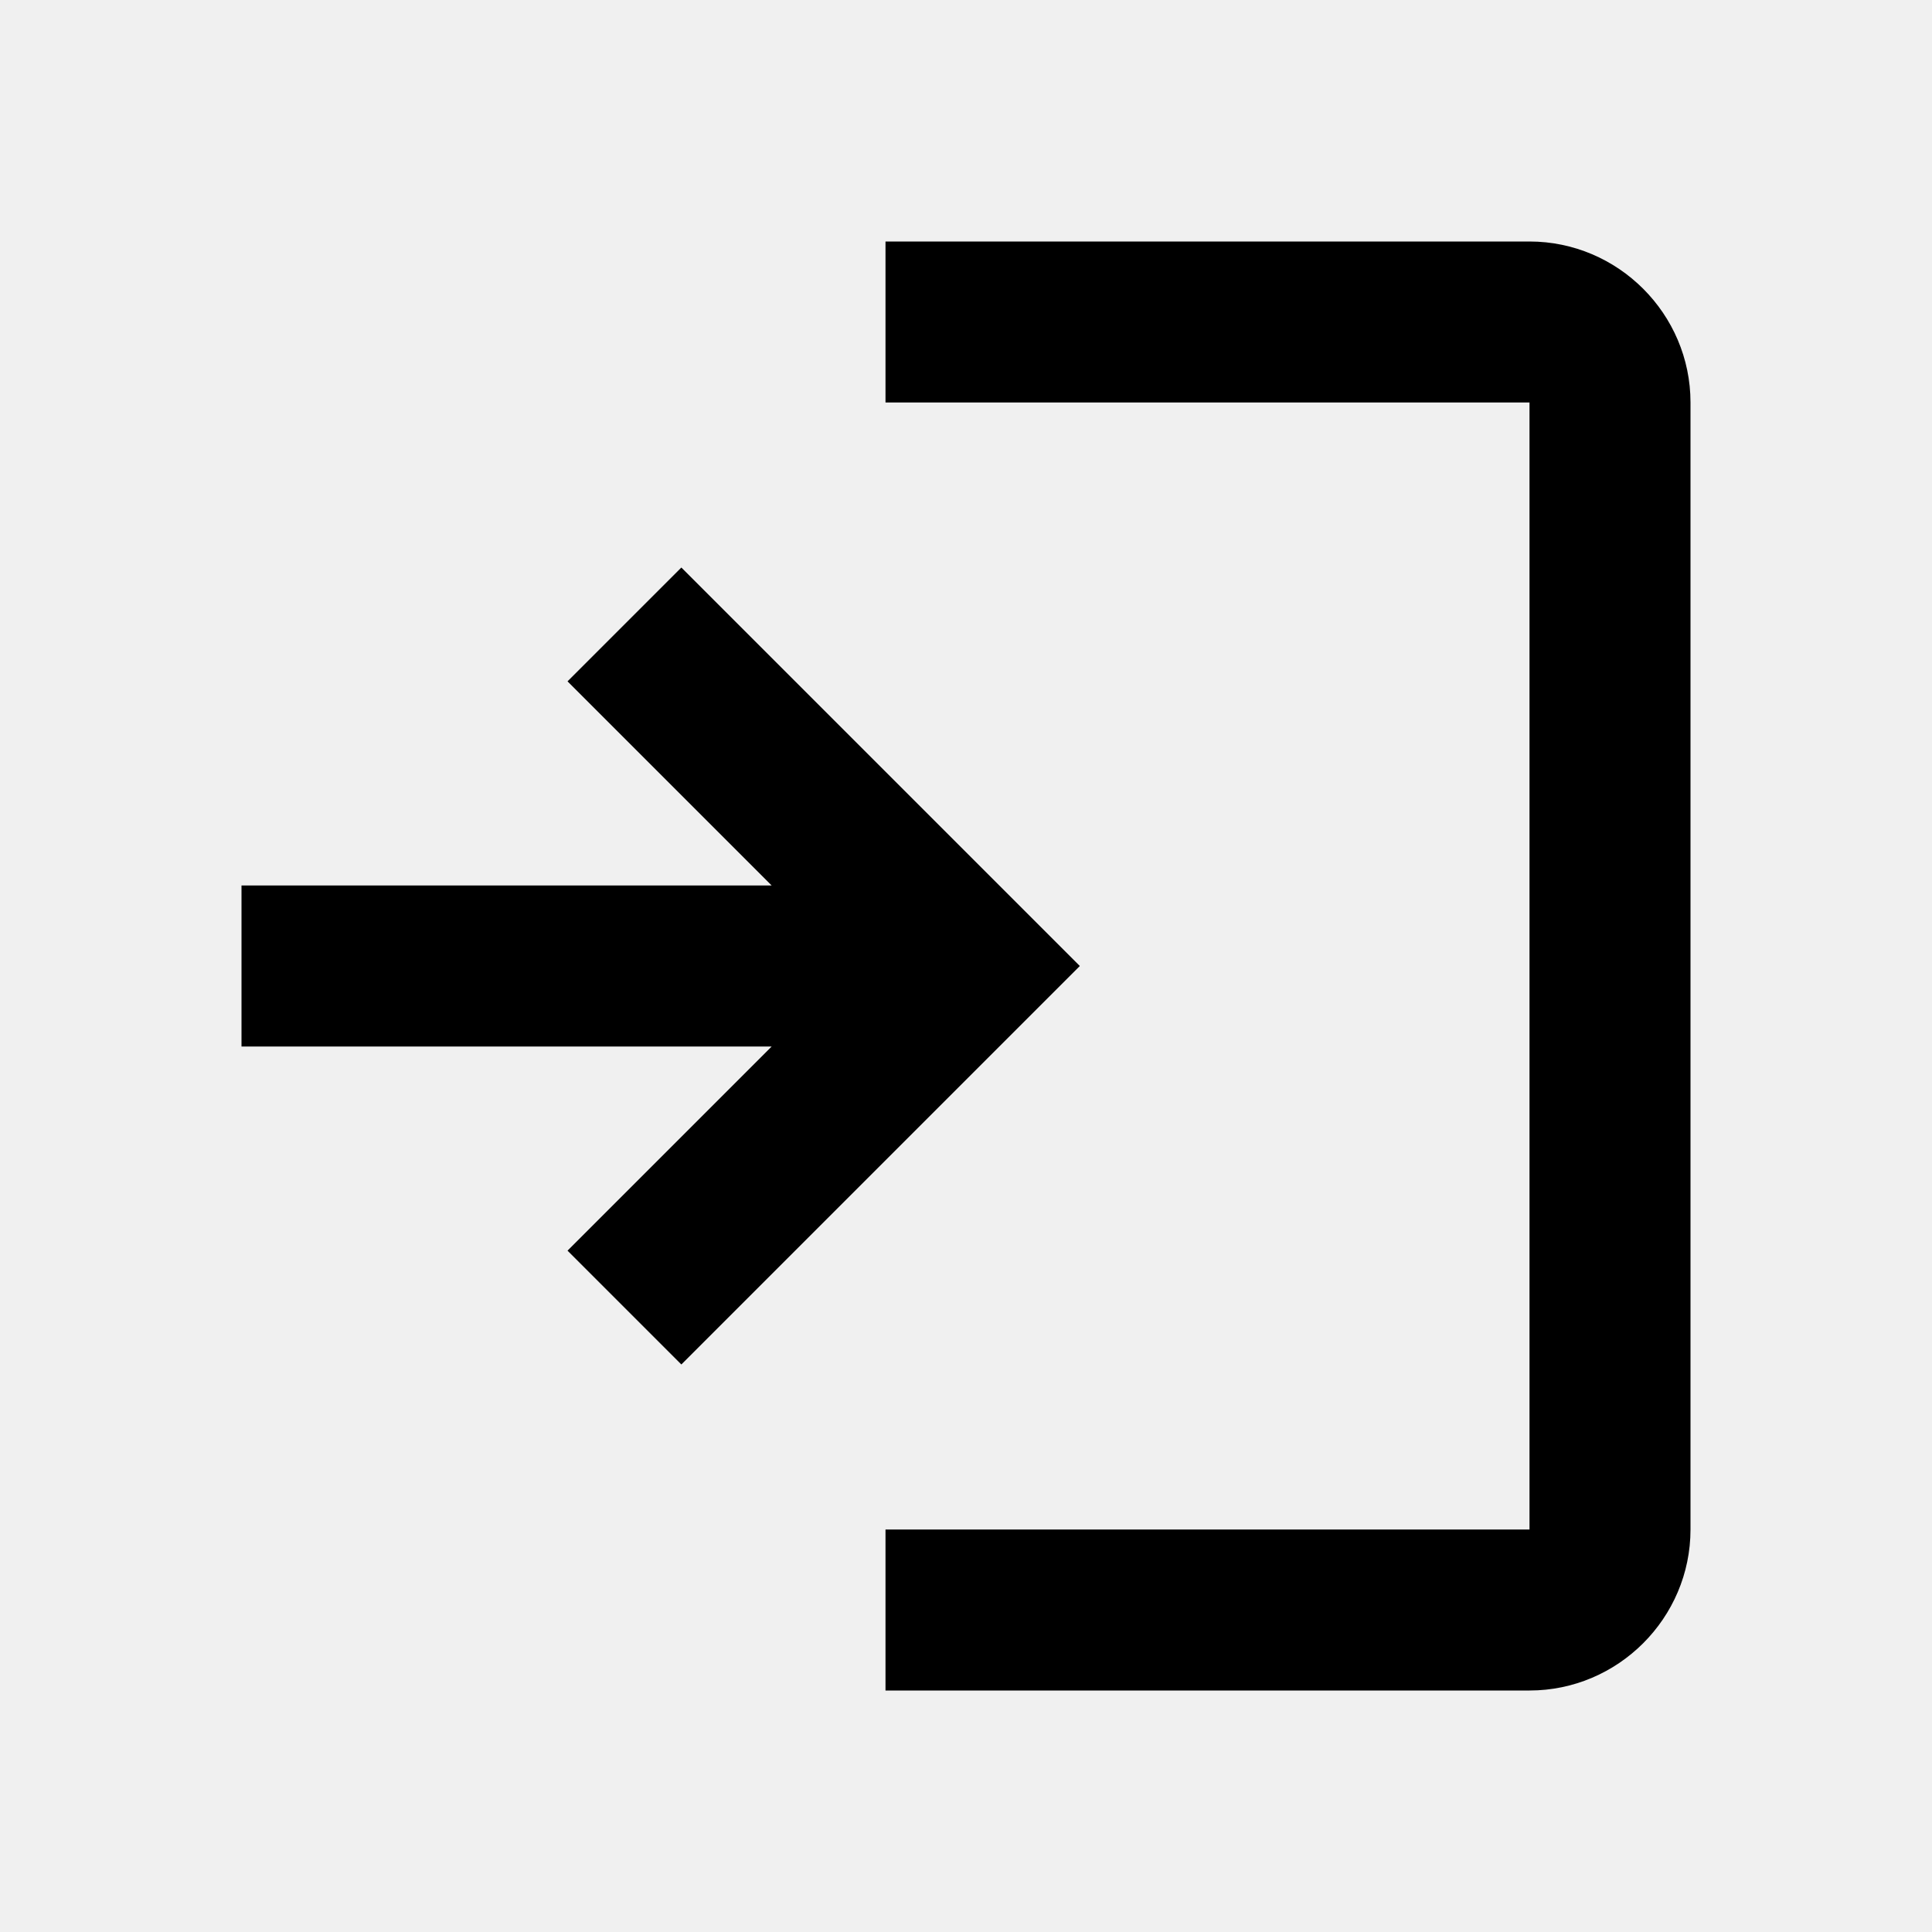
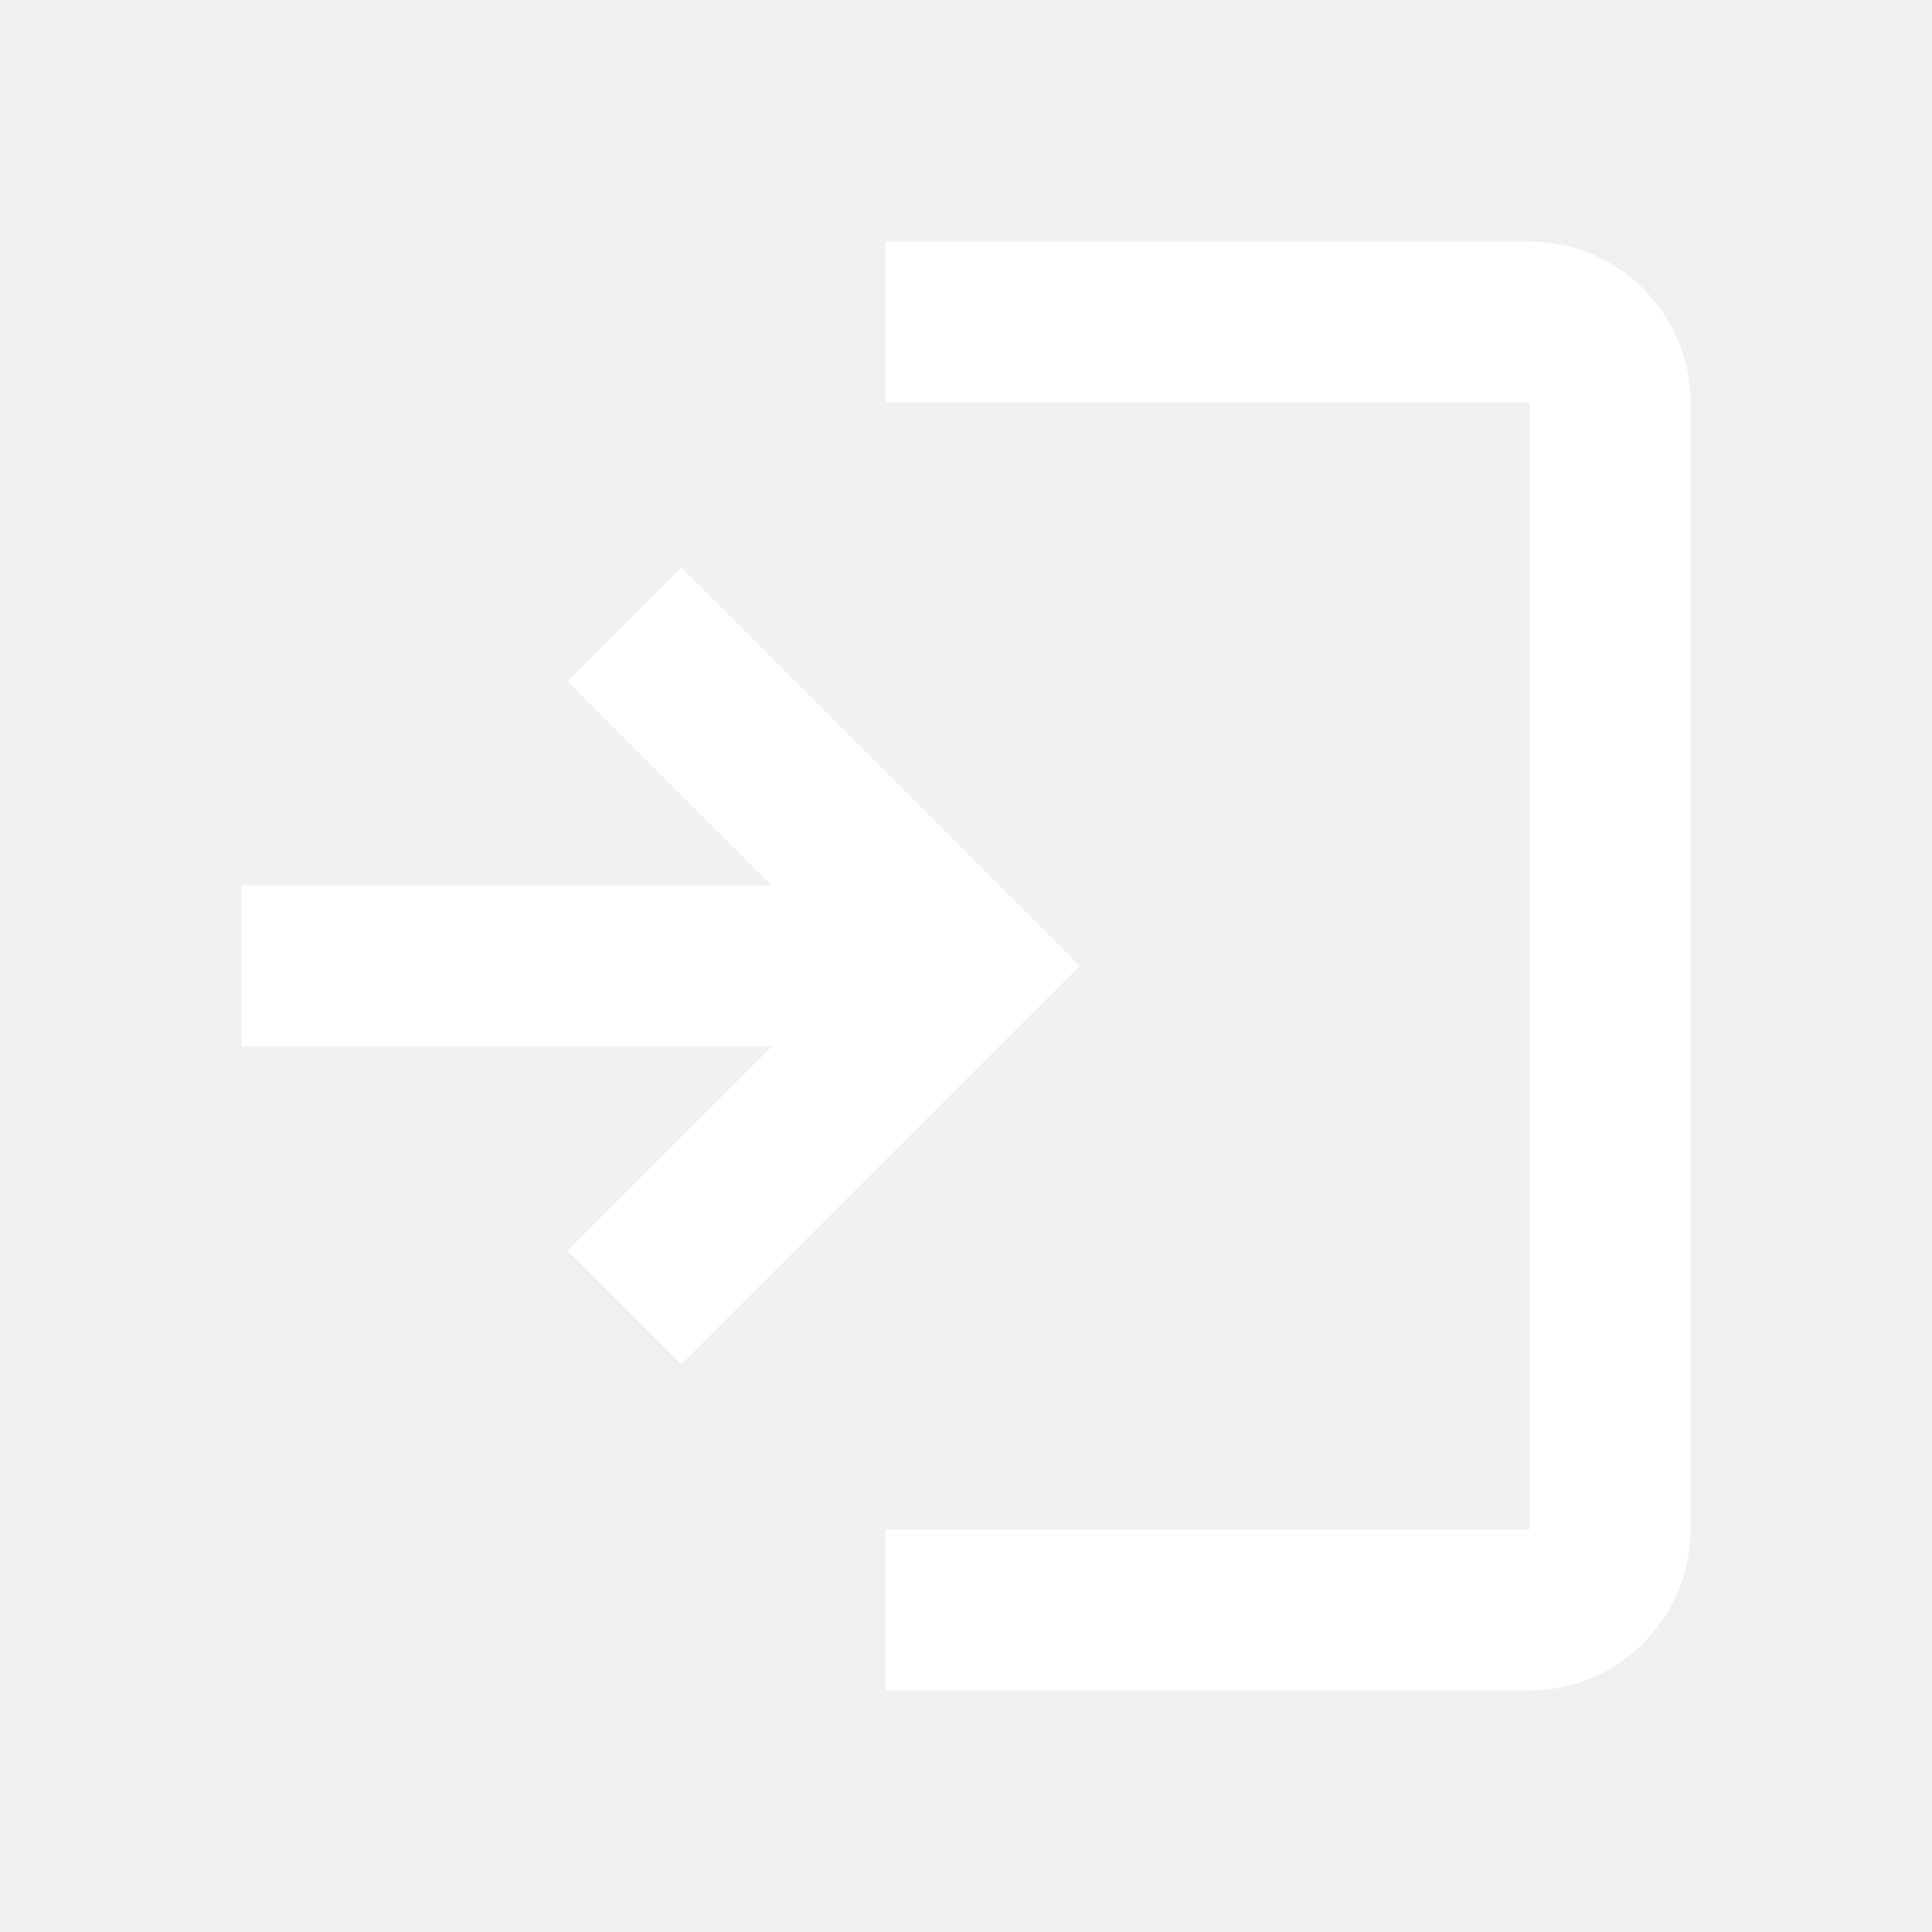
<svg xmlns="http://www.w3.org/2000/svg" width="24px" height="24px" viewBox="0 0 24 24" version="1.1">
  <g id="web-app" stroke="none" stroke-width="1" fill="none" fill-rule="evenodd">
-     <g id="login" fill="#000000">
+     <g id="login" fill="#ffffff">
      <path d="M9.586,11 L7.05,8.464 L8.464,7.05 L13.414,12 L8.464,16.95 L7.05,15.536 L9.586,13 L3,13 L3,11 L9.586,11 Z M11,3 C16.333,3 19,3 19,3 C20.1,3 21,3.9 21,5 C21,5 21,19 21,19 C21,20.1 20.1,21 19,21 C19,21 16.333,21 11,21 L11,19 L19,19 L19,5 L11,5 L11,3 Z" id="Shape" />
    </g>
  </g>
</svg>
